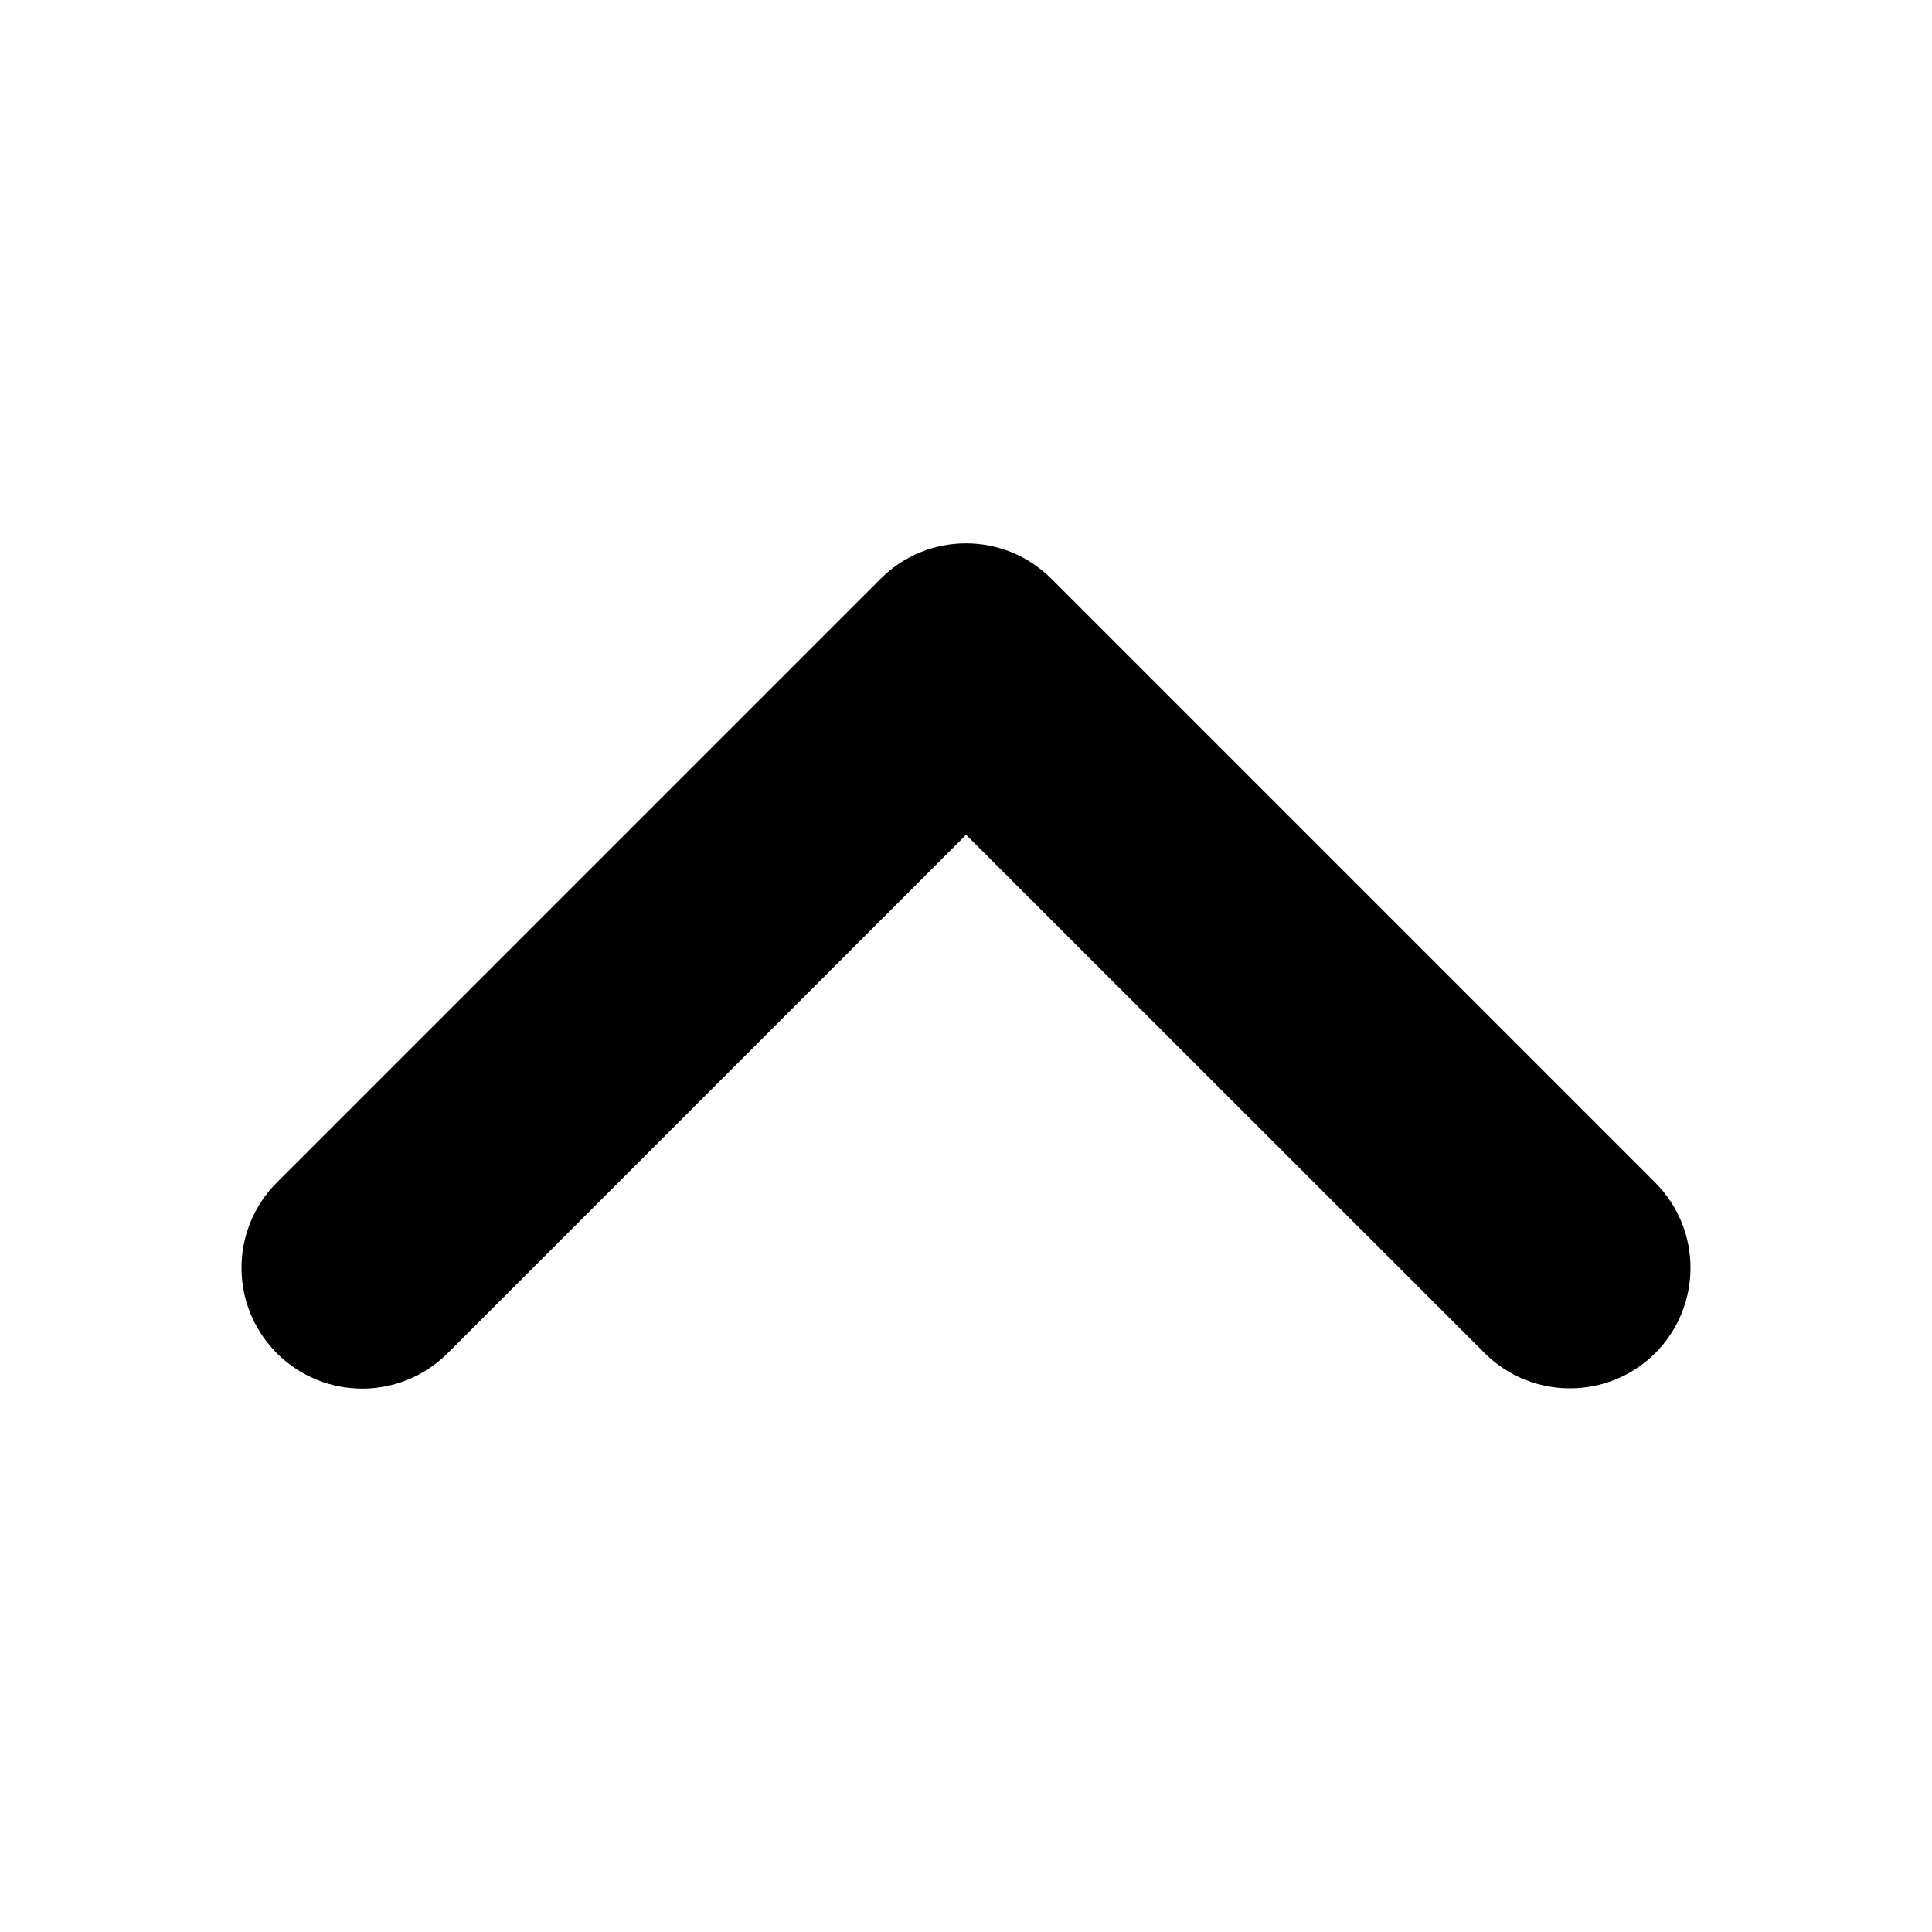
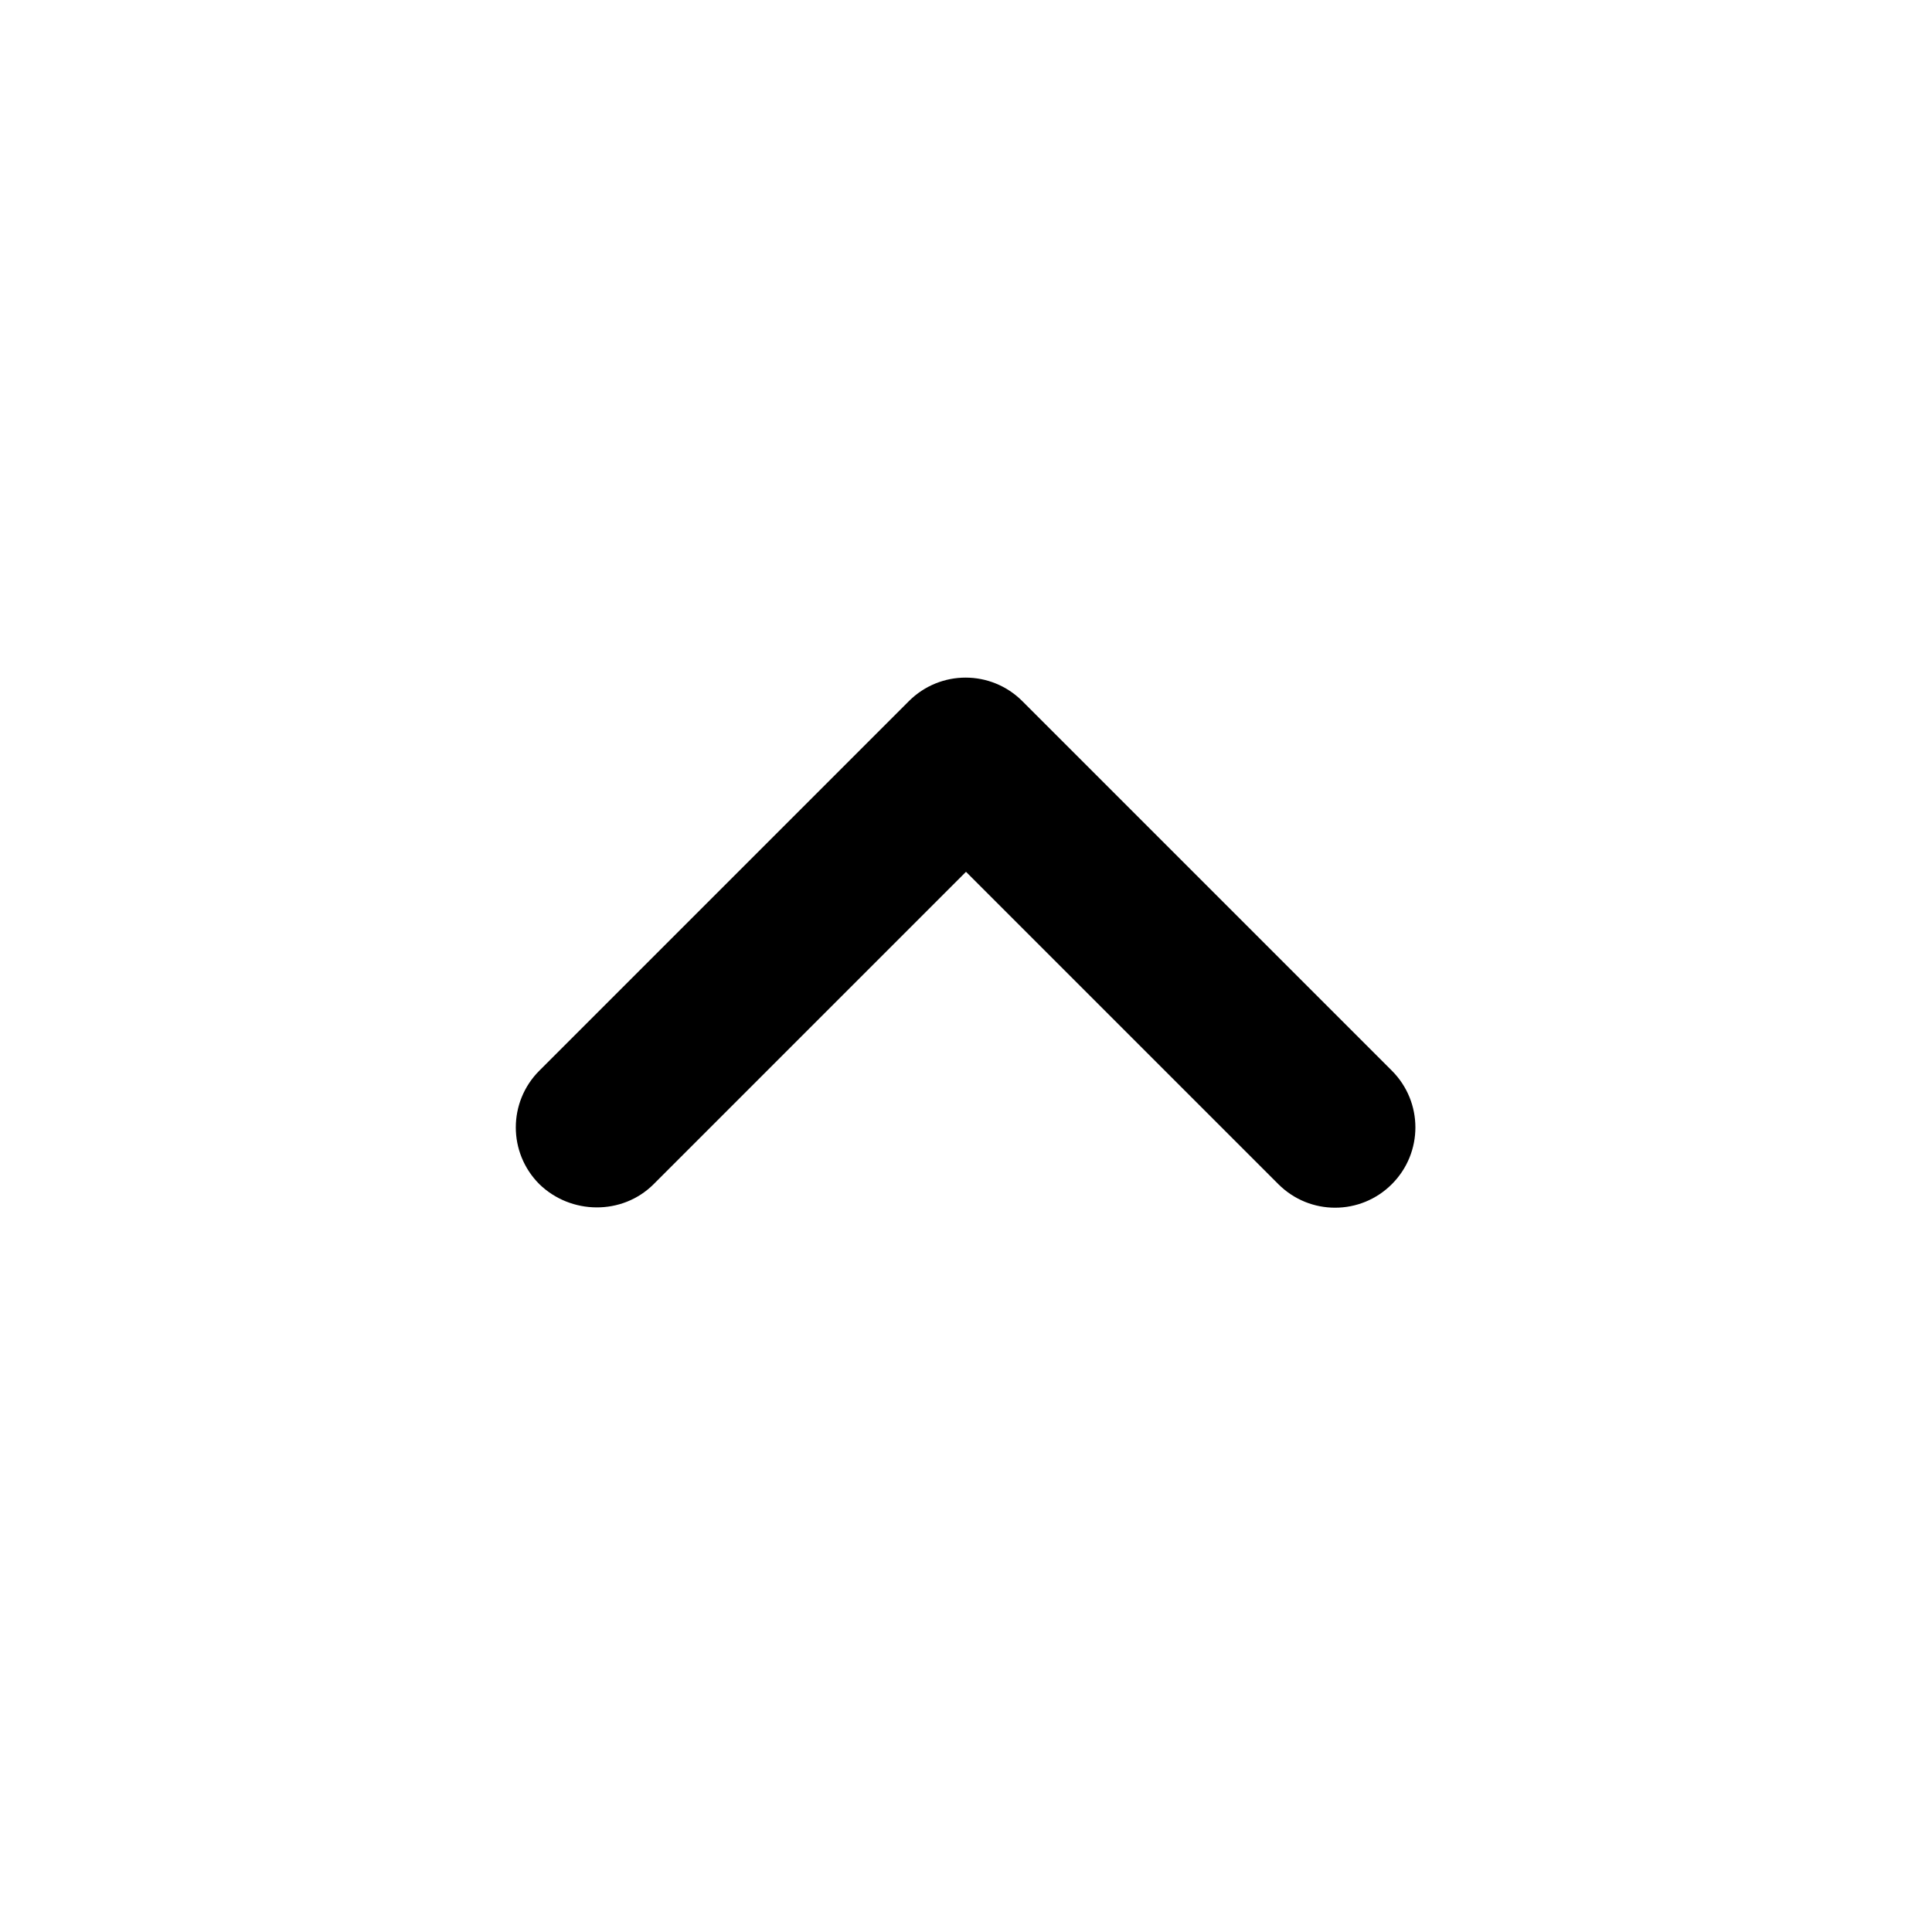
- <svg xmlns="http://www.w3.org/2000/svg" viewBox="0 0 512 512" version="1.1" id="svg3">
-   <path fill="#000000" d="m 416.025,367.925 c -8.188,0 -16.38,-3.125 -22.62,-9.375 l -137.38,-137.325 -137.4,137.4 c -12.5,12.5 -32.75,12.5 -45.25,0 -12.5,-12.5 -12.5,-32.75 0,-45.25 l 160,-160 c 12.5,-12.5 32.75,-12.5 45.25,0 l 160,160 c 12.5,12.5 12.5,32.75 0,45.25 -6.2,6.2 -14.4,9.3 -22.6,9.3 z" id="path2" style="fill:#000000;fill-opacity:1;stroke:none;stroke-opacity:1" />
+ <svg xmlns="http://www.w3.org/2000/svg" height="24" viewBox="0 0 24 24" width="24">
+   <path fill="#000000" d="m8.12 14.71 3.88-3.88 3.88 3.88c.39.39 1.02.39 1.41 0s.39-1.02 0-1.41l-4.59-4.59c-.39-.39-1.02-.39-1.41 0l-4.59 4.59c-.39.39-.39 1.02 0 1.41.39.38 1.03.39 1.42 0z" />
</svg>
